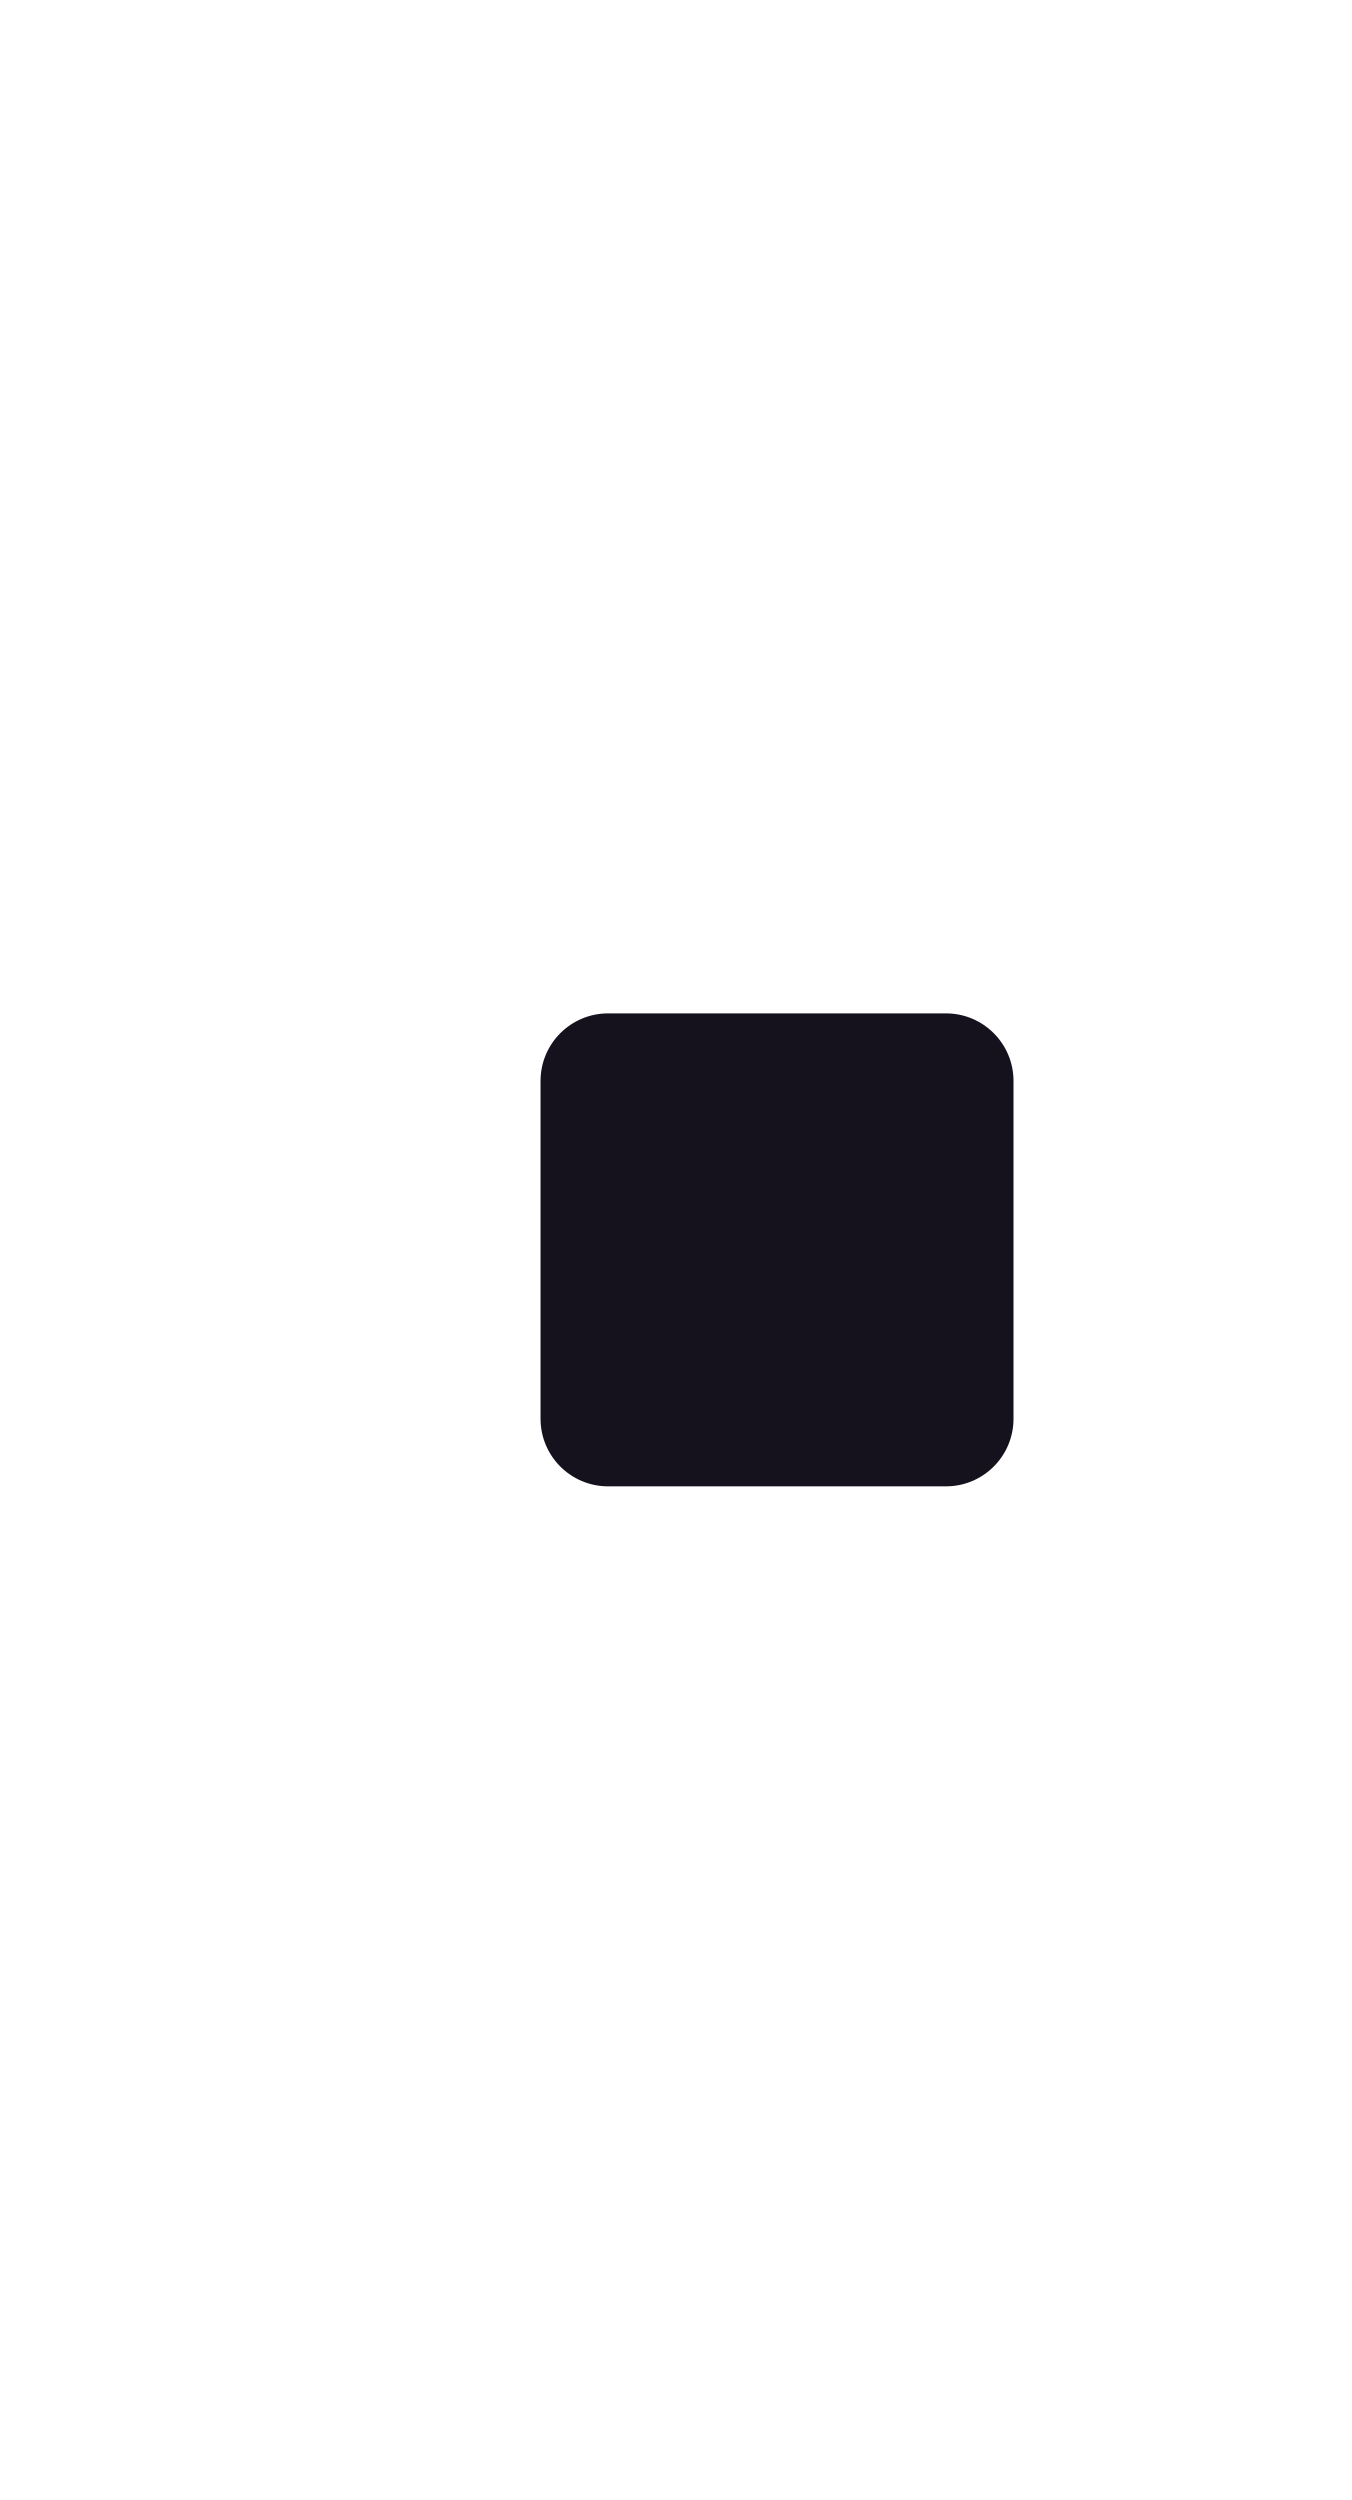
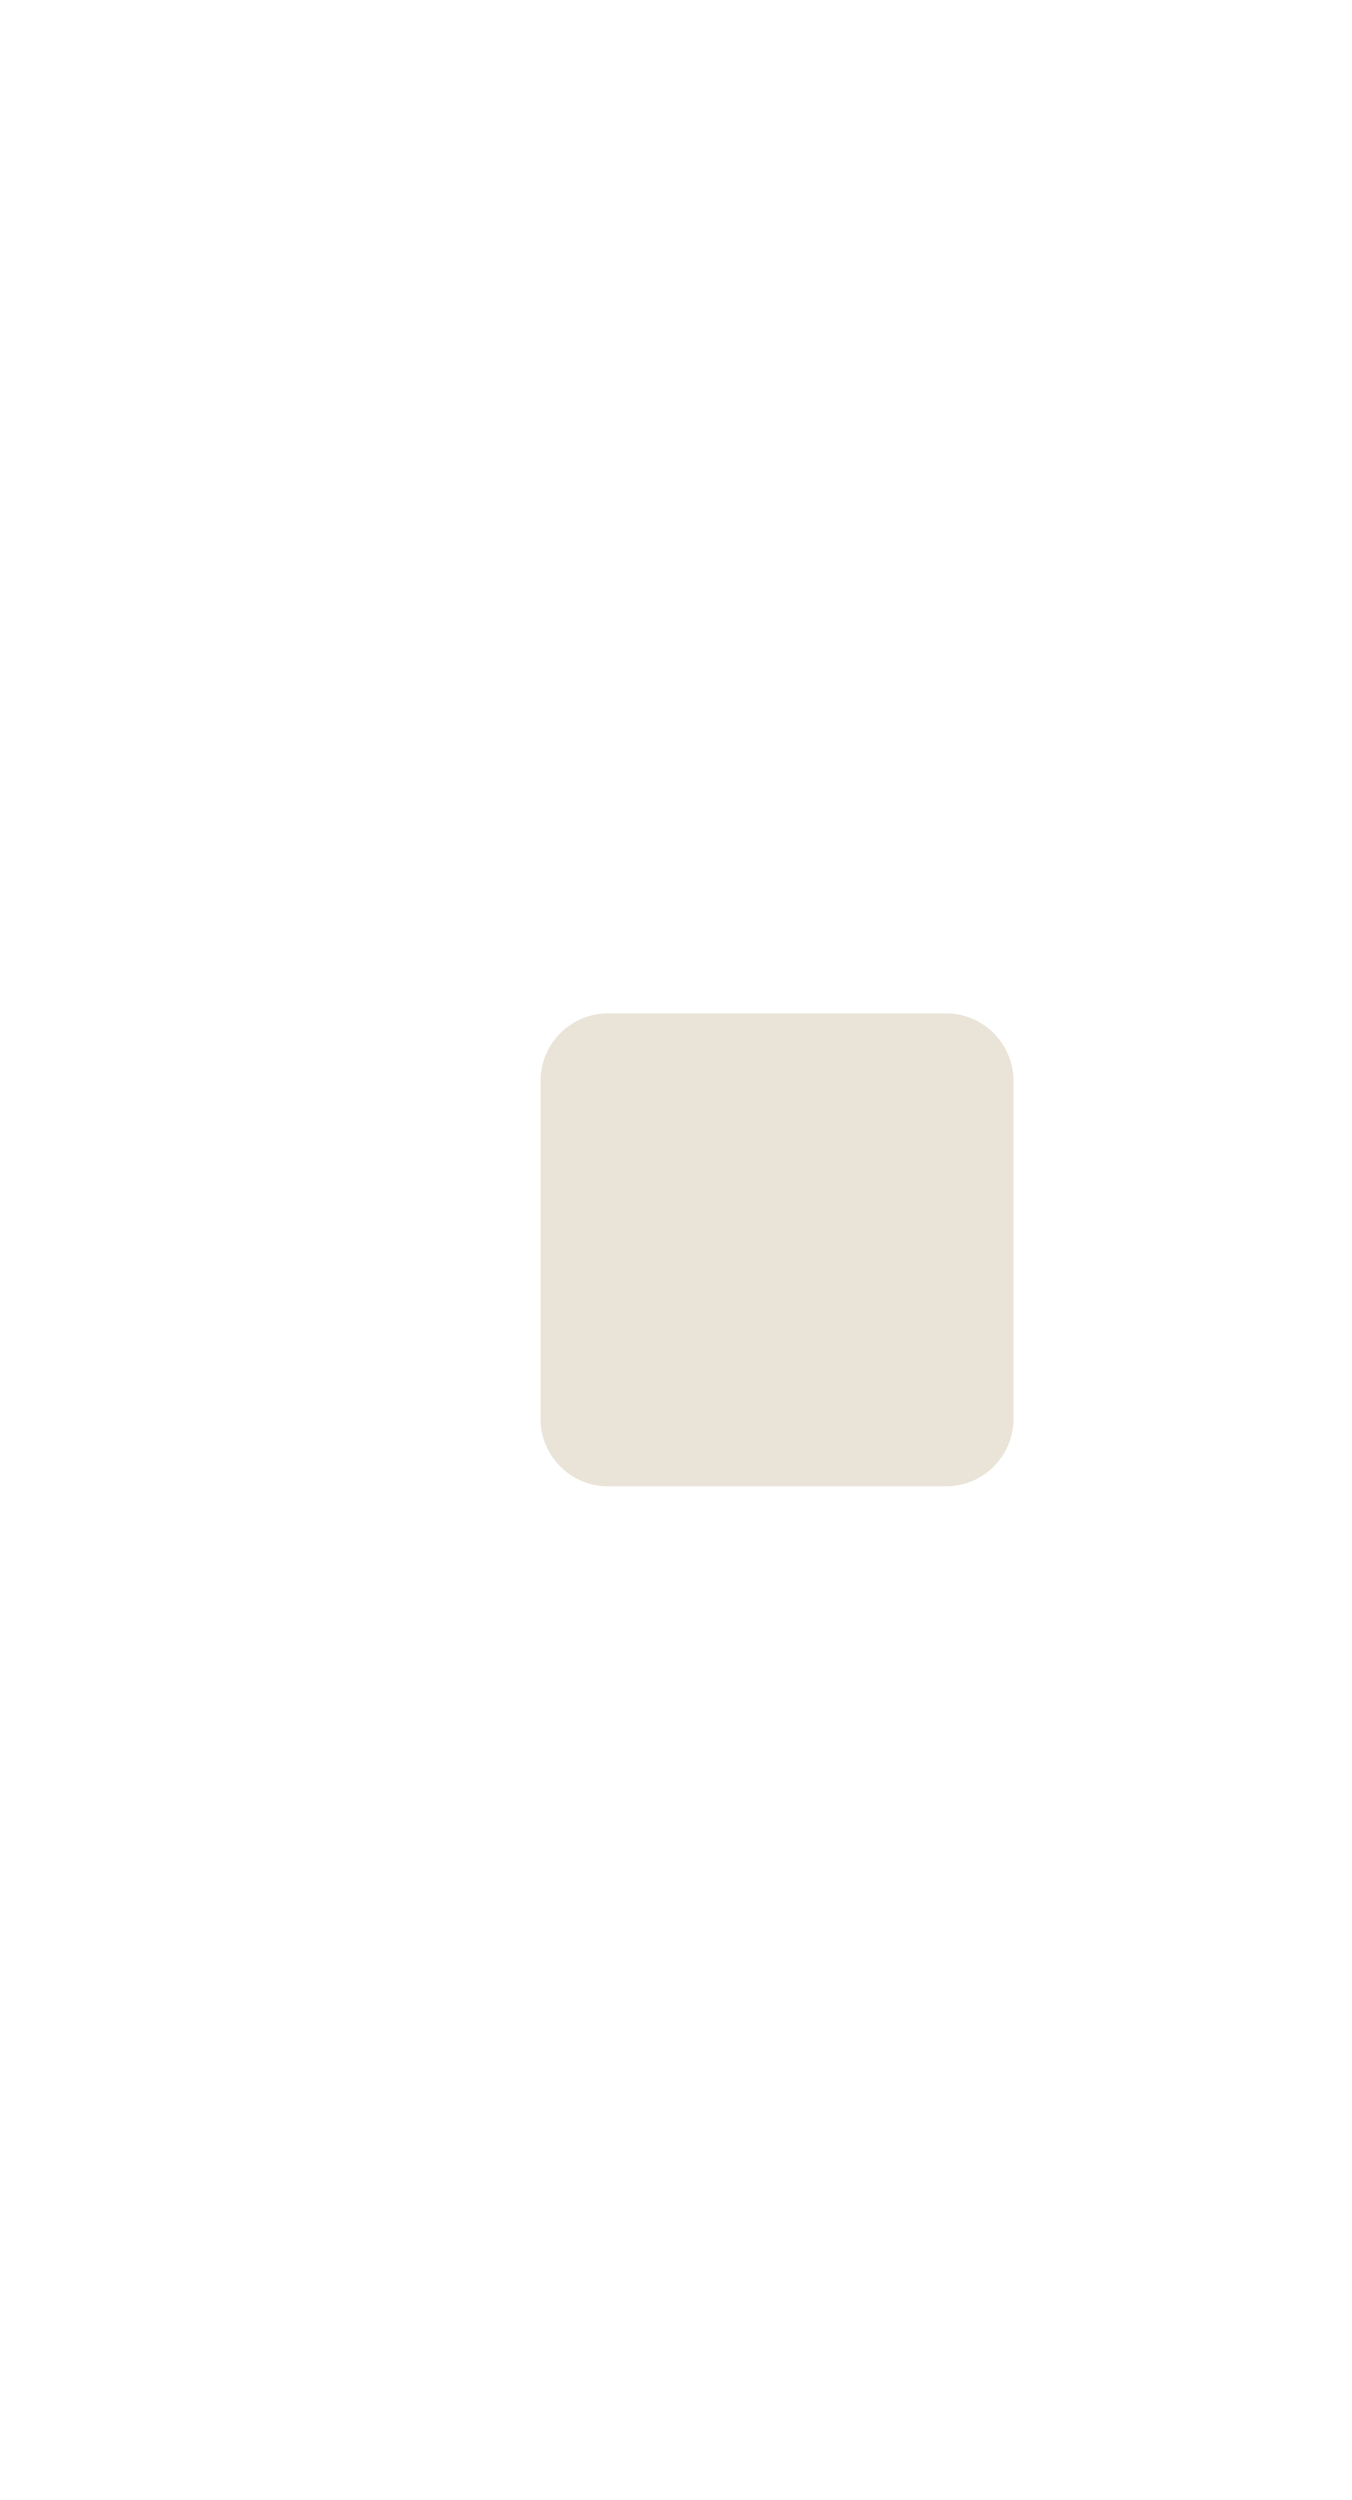
<svg xmlns="http://www.w3.org/2000/svg" width="20" height="37">
  <defs>
    <clipPath>
-       <rect y="1015.36" x="20" height="37" width="20" opacity="0.12" fill="#add97a" color="#e9e4d7" />
+       <rect y="1015.36" x="20" height="37" width="20" opacity="0.12" fill="#a33b69" color="#e9e4d7" />
    </clipPath>
    <clipPath>
-       <rect width="10" height="19" x="20" y="1033.36" opacity="0.12" fill="#add97a" color="#e9e4d7" />
+       <rect width="10" height="19" x="20" y="1033.36" opacity="0.12" fill="#a33b69" color="#e9e4d7" />
    </clipPath>
    <clipPath>
-       <rect width="20" height="37" x="20" y="1015.36" opacity="0.12" fill="#add97a" color="#e9e4d7" />
+       <rect width="20" height="37" x="20" y="1015.36" opacity="0.12" fill="#a33b69" color="#e9e4d7" />
    </clipPath>
  </defs>
  <g transform="translate(0,-1015.362)">
-     <rect width="7" height="7" x="8" y="1030.36" rx="1" fill="#15121d" />
+     <rect width="7" height="7" x="8" y="1030.36" rx="1" fill="#e9e4d7" />
  </g>
</svg>
